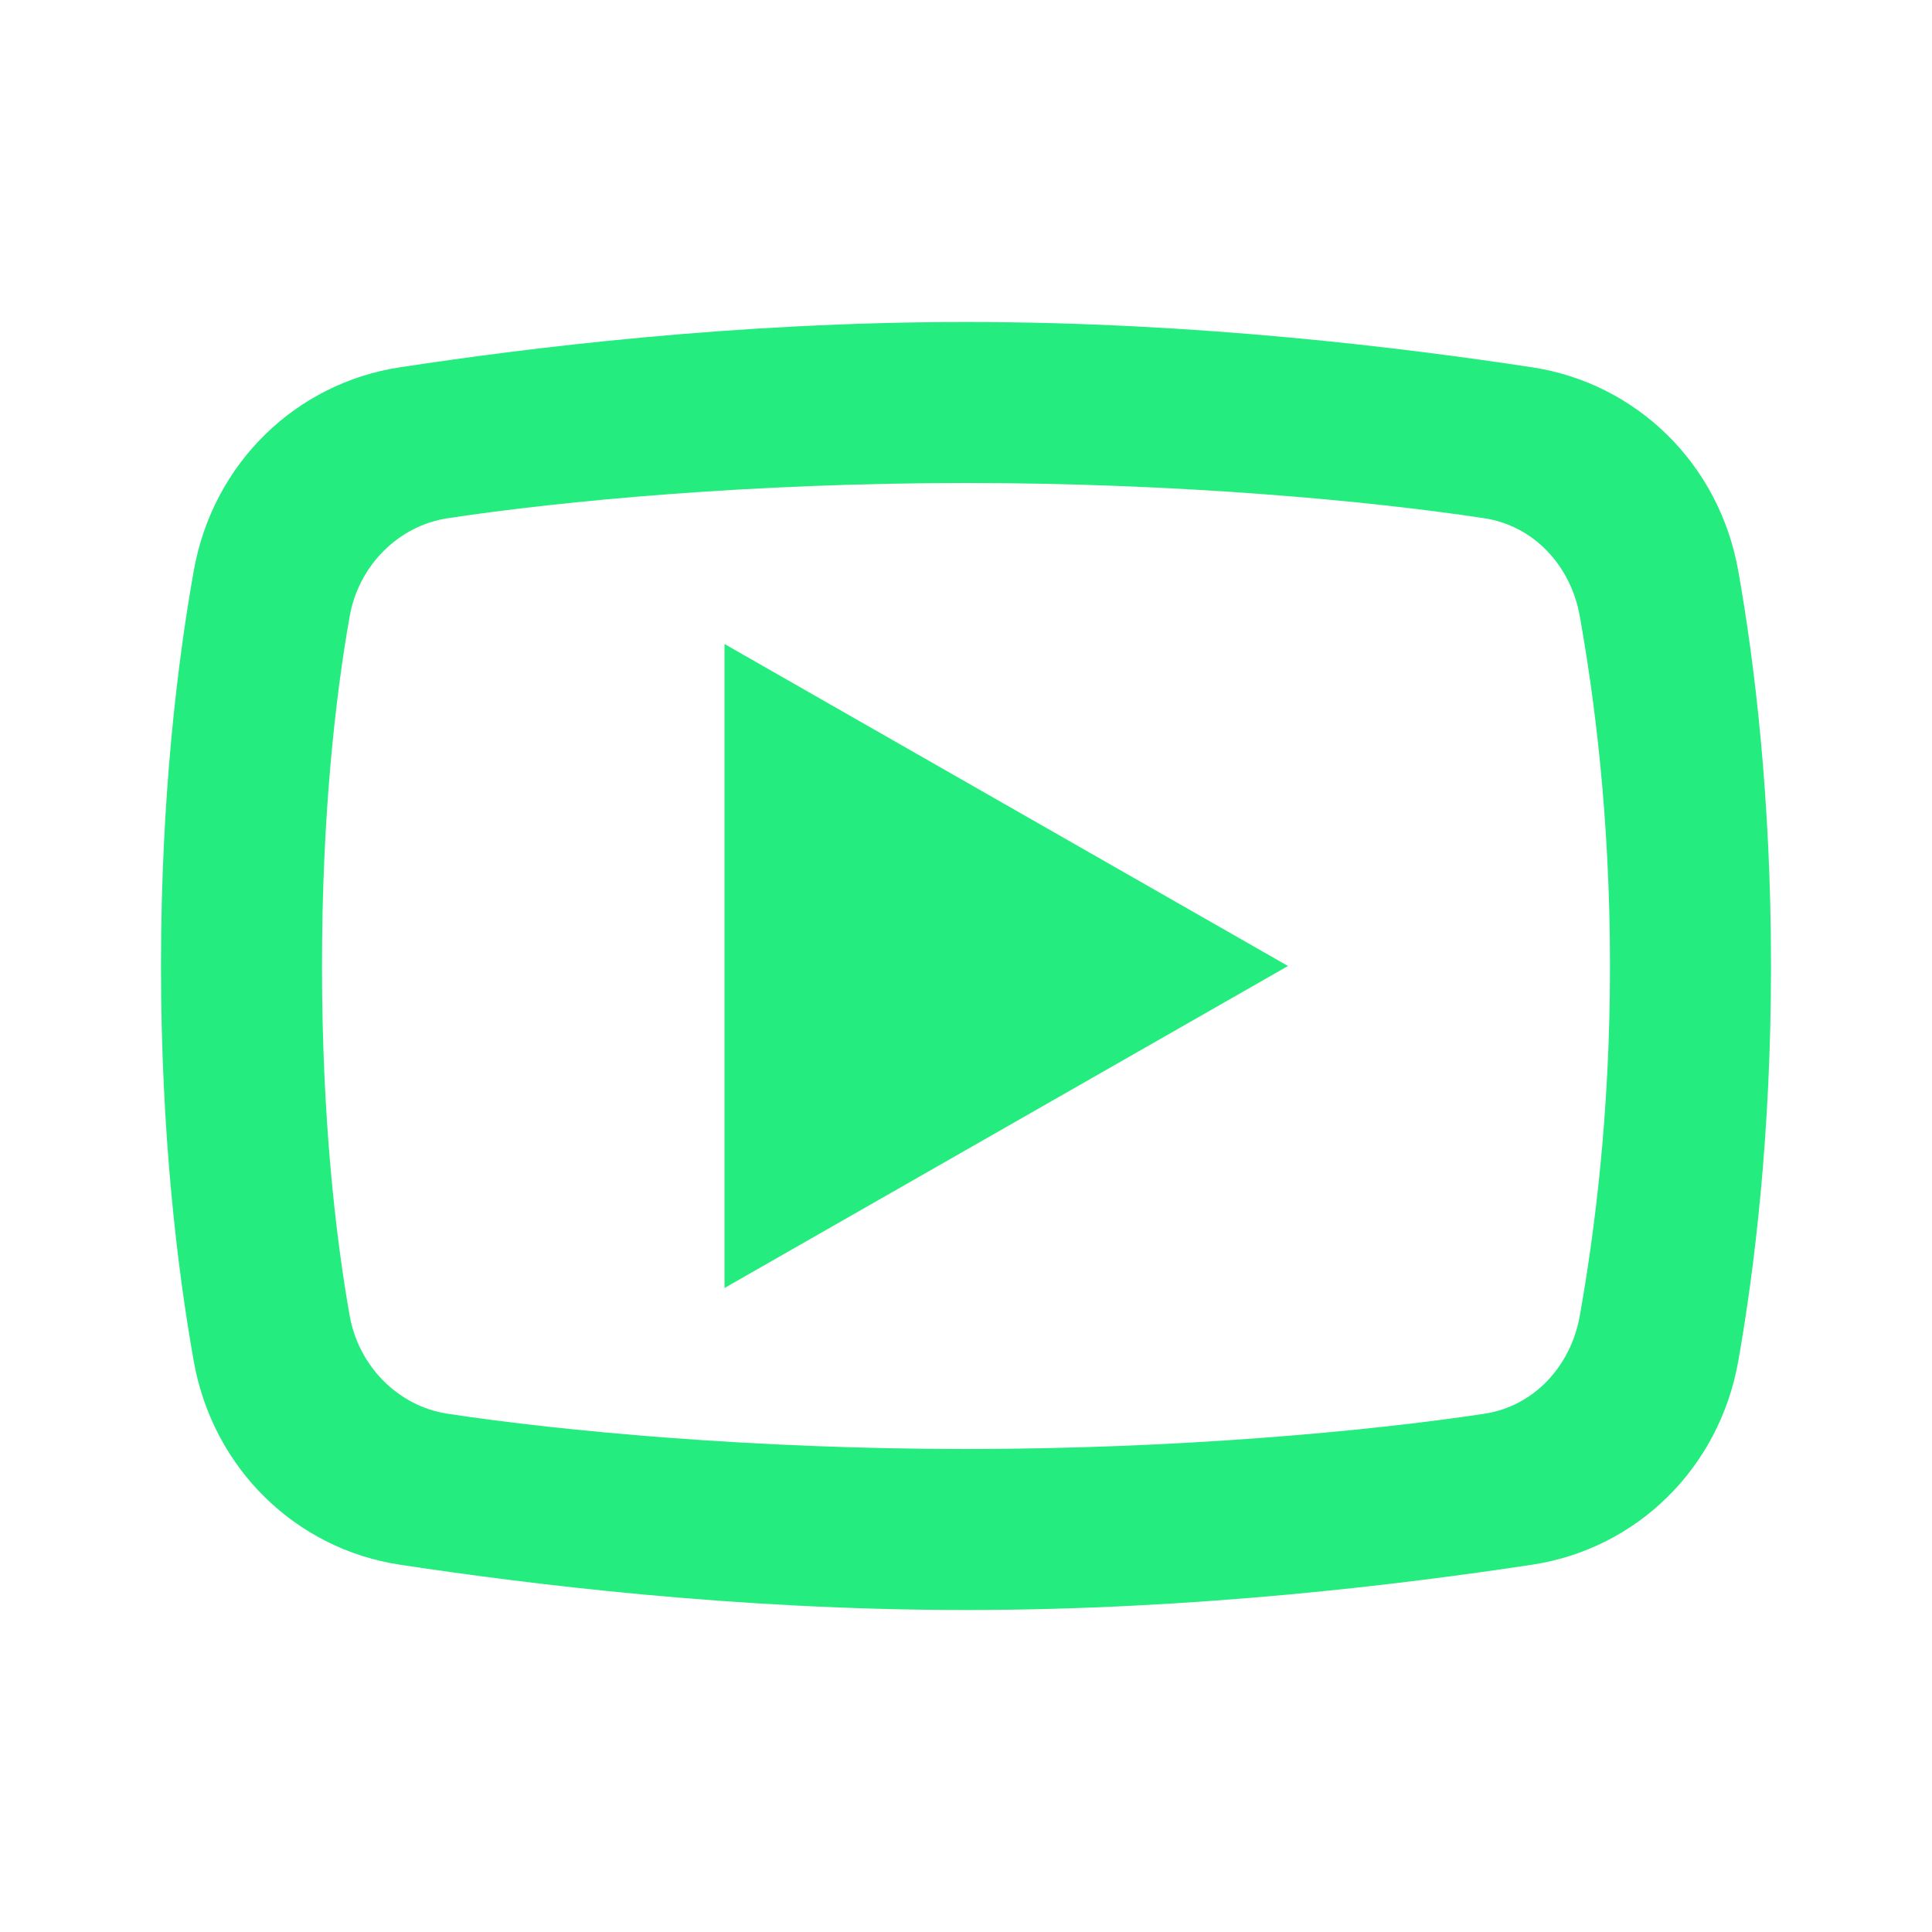
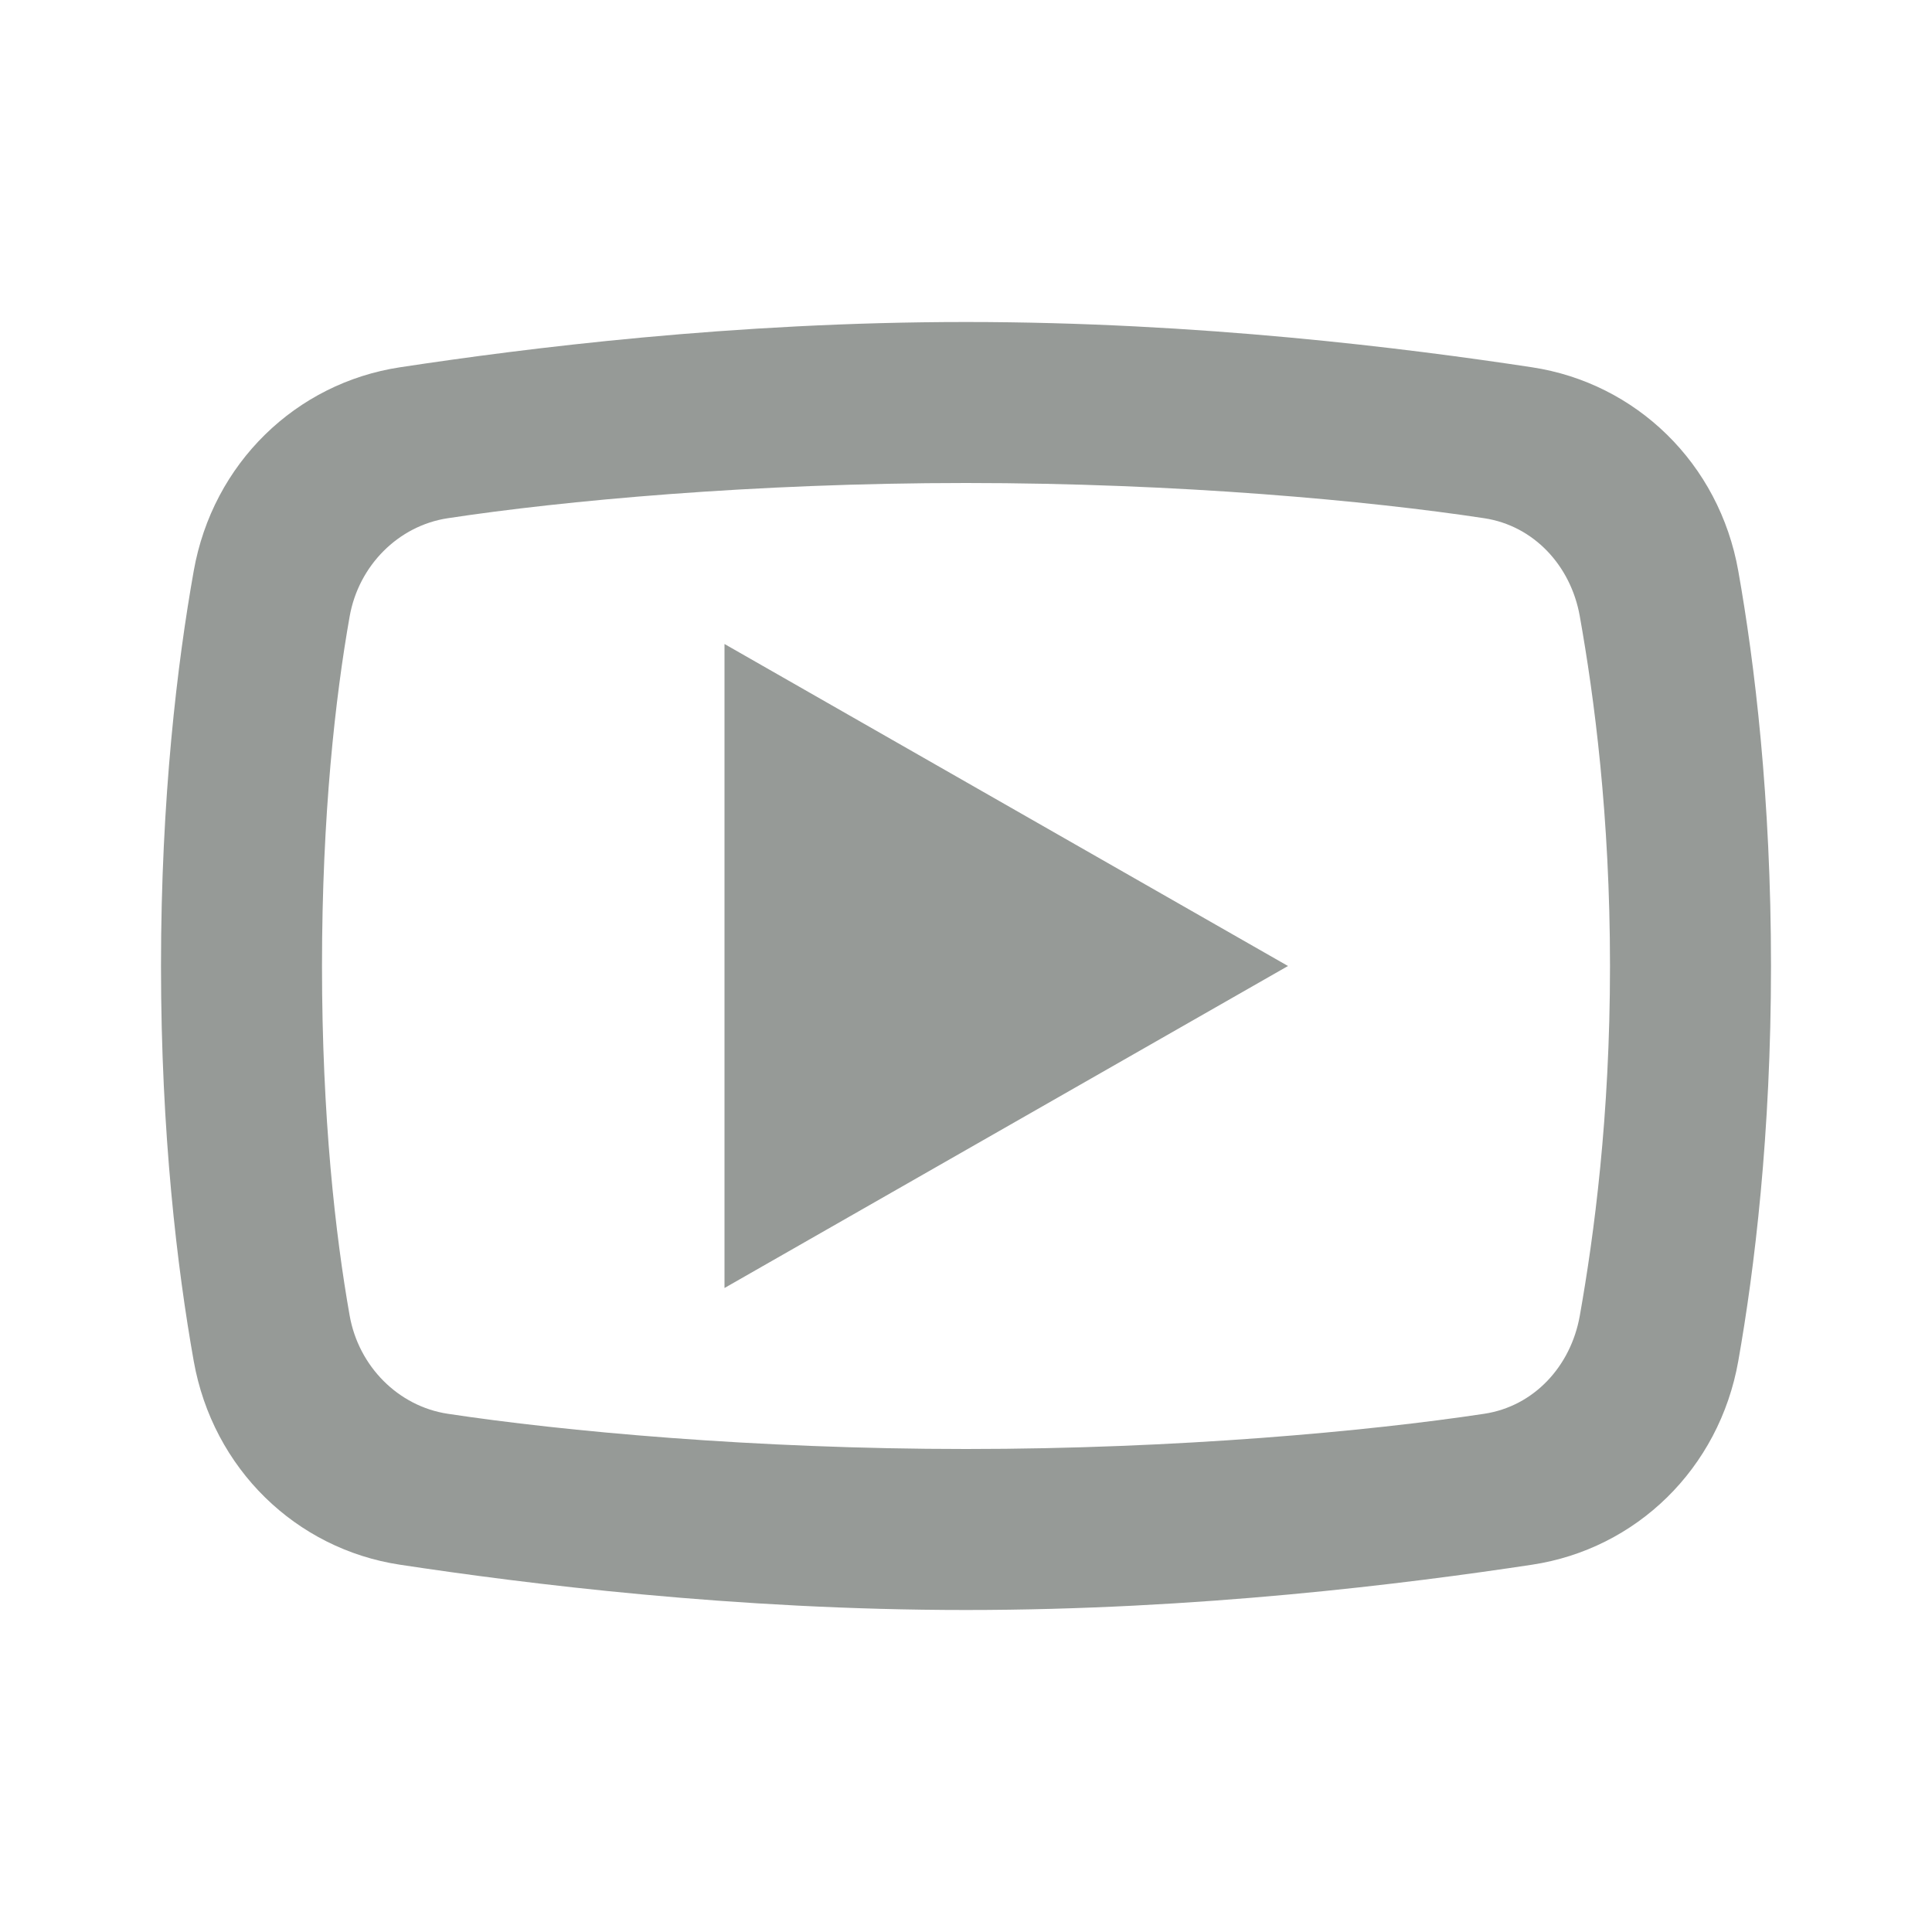
<svg xmlns="http://www.w3.org/2000/svg" t="1536249880089" class="icon" style="" viewBox="0 0 1024 1024" version="1.1" p-id="2075" width="200" height="200">
  <defs>
    <style type="text/css" />
  </defs>
-   <path d="M512 170.667C388.352 170.667 278.645 184.555 212 194.667 156.917 203.029 112.779 245.493 102.667 302.667 94.005 351.349 85.333 422.827 85.333 512 85.333 601.131 94.005 672.651 102.667 721.333 112.821 778.507 156.917 821.013 212 829.333 278.859 839.445 389.035 853.333 512 853.333 634.965 853.333 745.099 839.445 812 829.333 867.125 821.013 911.221 778.549 921.333 721.333 929.952 672.608 938.667 600.917 938.667 512 938.667 423.04 929.995 351.392 921.333 302.667 911.221 245.493 867.083 203.029 812 194.667 745.355 184.555 635.605 170.667 512 170.667zM512 256C624.768 256 725.696 265.408 786.667 274.667 812.907 278.635 832.597 299.787 837.333 326.667 844.928 369.333 853.333 432.213 853.333 512 853.333 591.744 844.885 654.667 837.333 697.333 832.555 724.256 812.949 745.365 786.667 749.333 725.44 758.592 624.085 768 512 768 399.872 768 298.517 758.592 237.333 749.333 211.093 745.365 190.112 724.213 185.333 697.333 177.781 654.752 170.667 592 170.667 512 170.667 431.957 177.781 369.248 185.333 326.667 190.112 299.787 211.093 278.635 237.333 274.667 298.304 265.408 399.232 256 512 256zM384 341.333 384 682.667 682.667 512 384 341.333z" p-id="2076" fill="#25EC7E" />
+   <path d="M512 170.667C388.352 170.667 278.645 184.555 212 194.667 156.917 203.029 112.779 245.493 102.667 302.667 94.005 351.349 85.333 422.827 85.333 512 85.333 601.131 94.005 672.651 102.667 721.333 112.821 778.507 156.917 821.013 212 829.333 278.859 839.445 389.035 853.333 512 853.333 634.965 853.333 745.099 839.445 812 829.333 867.125 821.013 911.221 778.549 921.333 721.333 929.952 672.608 938.667 600.917 938.667 512 938.667 423.04 929.995 351.392 921.333 302.667 911.221 245.493 867.083 203.029 812 194.667 745.355 184.555 635.605 170.667 512 170.667zM512 256C624.768 256 725.696 265.408 786.667 274.667 812.907 278.635 832.597 299.787 837.333 326.667 844.928 369.333 853.333 432.213 853.333 512 853.333 591.744 844.885 654.667 837.333 697.333 832.555 724.256 812.949 745.365 786.667 749.333 725.44 758.592 624.085 768 512 768 399.872 768 298.517 758.592 237.333 749.333 211.093 745.365 190.112 724.213 185.333 697.333 177.781 654.752 170.667 592 170.667 512 170.667 431.957 177.781 369.248 185.333 326.667 190.112 299.787 211.093 278.635 237.333 274.667 298.304 265.408 399.232 256 512 256zM384 341.333 384 682.667 682.667 512 384 341.333z" p-id="2076" fill="#969A97" />
</svg>
